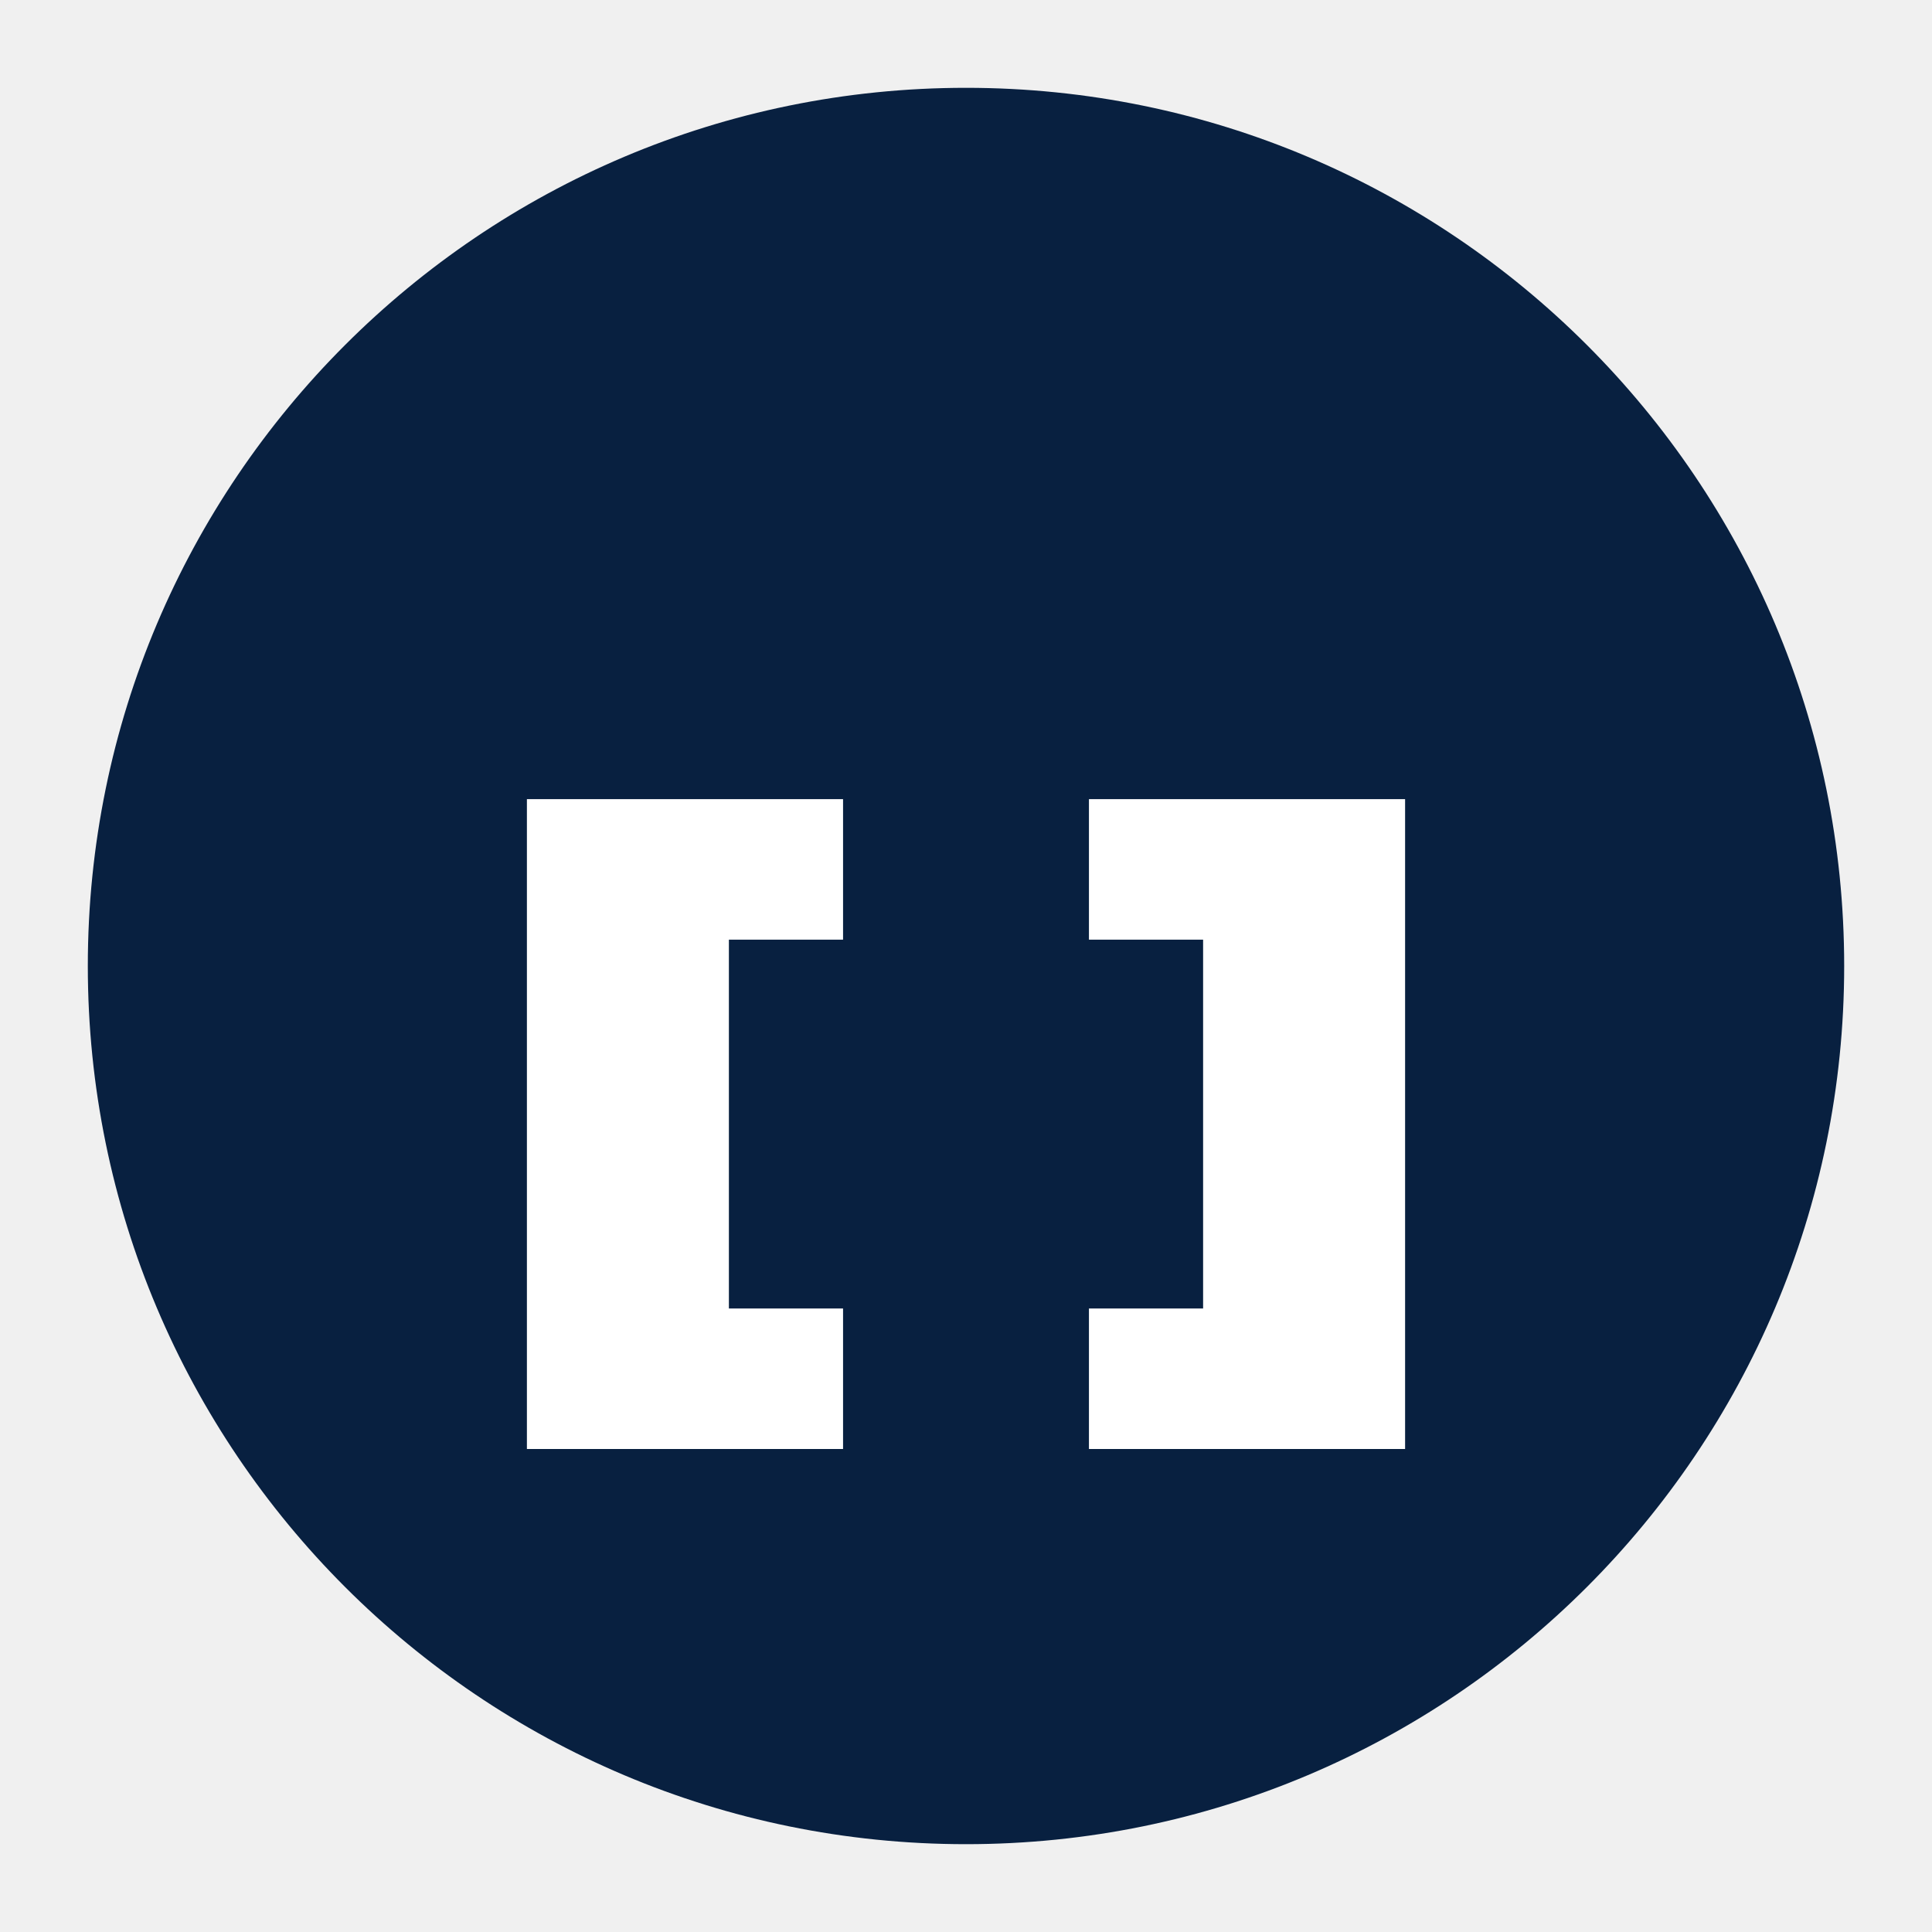
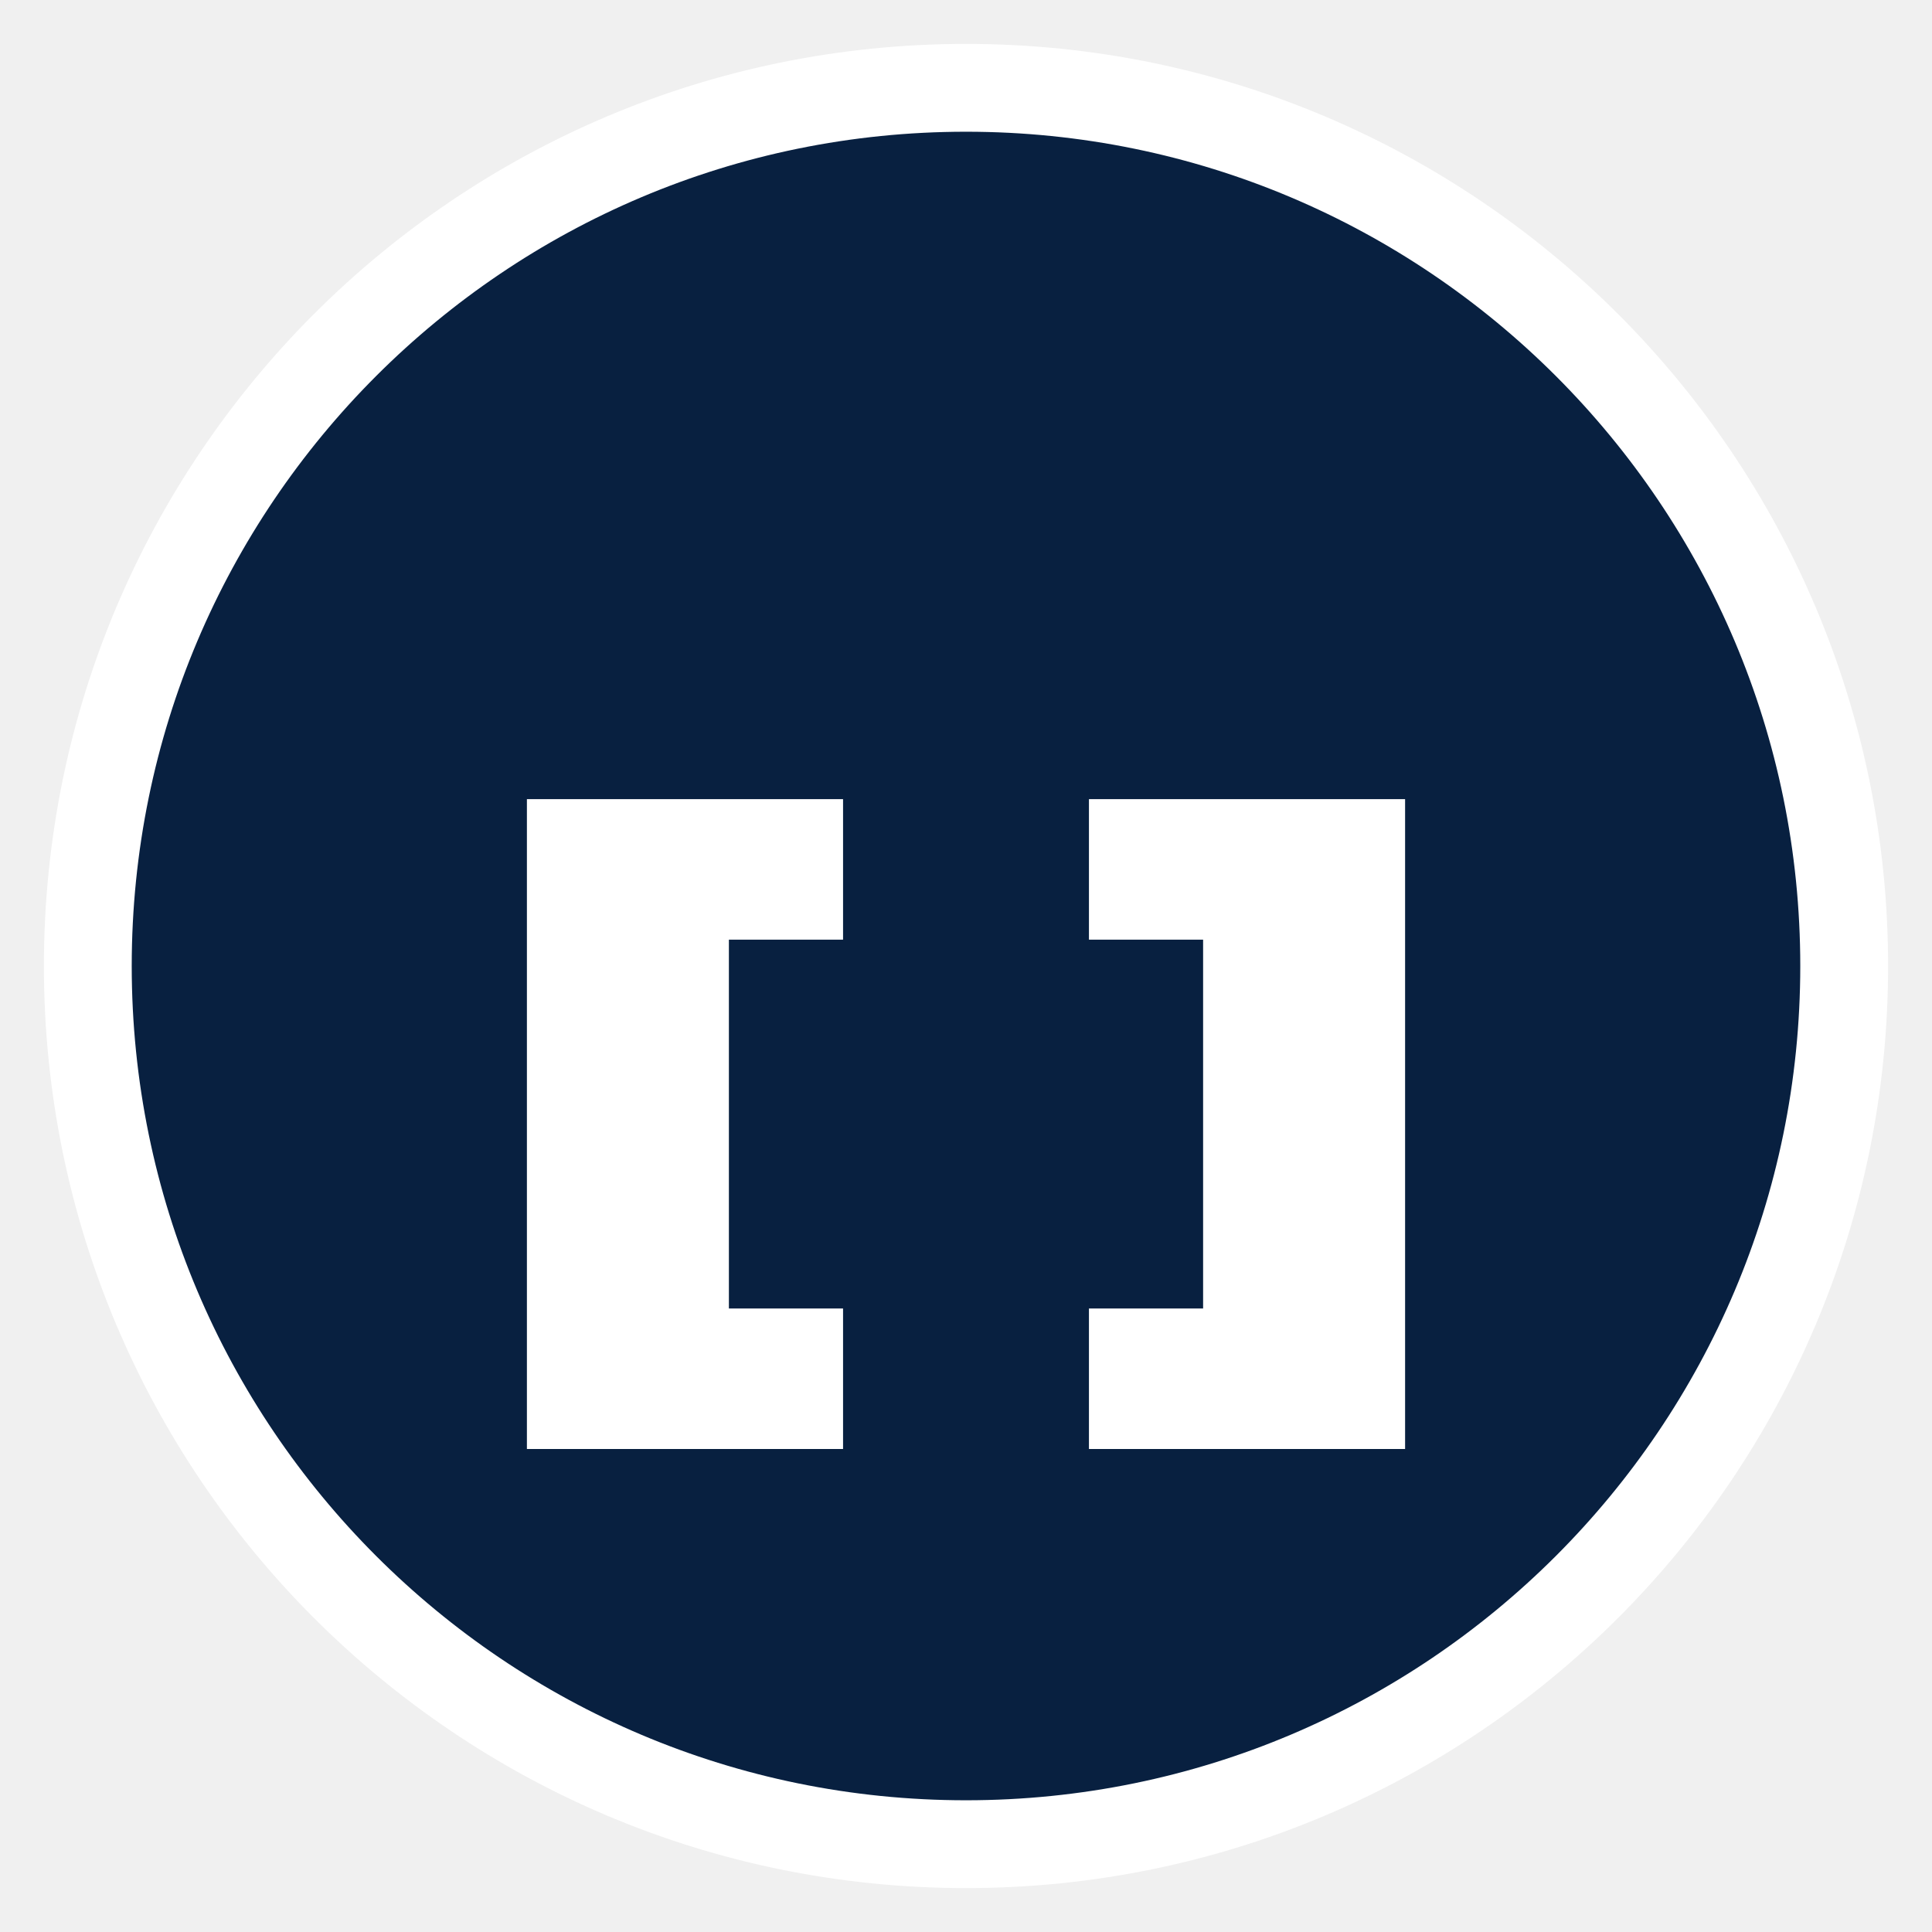
<svg xmlns="http://www.w3.org/2000/svg" viewBox="-5 -5 110 110">
-   <circle cx="50" cy="50" r="50" fill="#082040" />
+   <circle cx="50" cy="50" r="50" fill="#082040" stroke="#ffffff" stroke-width="5" />
  <path d="m 25,40.5 0,37 18,0 0,-8 -6.5,0 0,-21 6.5,0 0,-8 -18,0 z" fill="#ffffff" />
  <path d="m 75,40.5 0,37 -18,0 0,-8 6.5,0 0,-21 -6.5,0 0,-8 18,0 z" fill="#ffffff" />
</svg>
